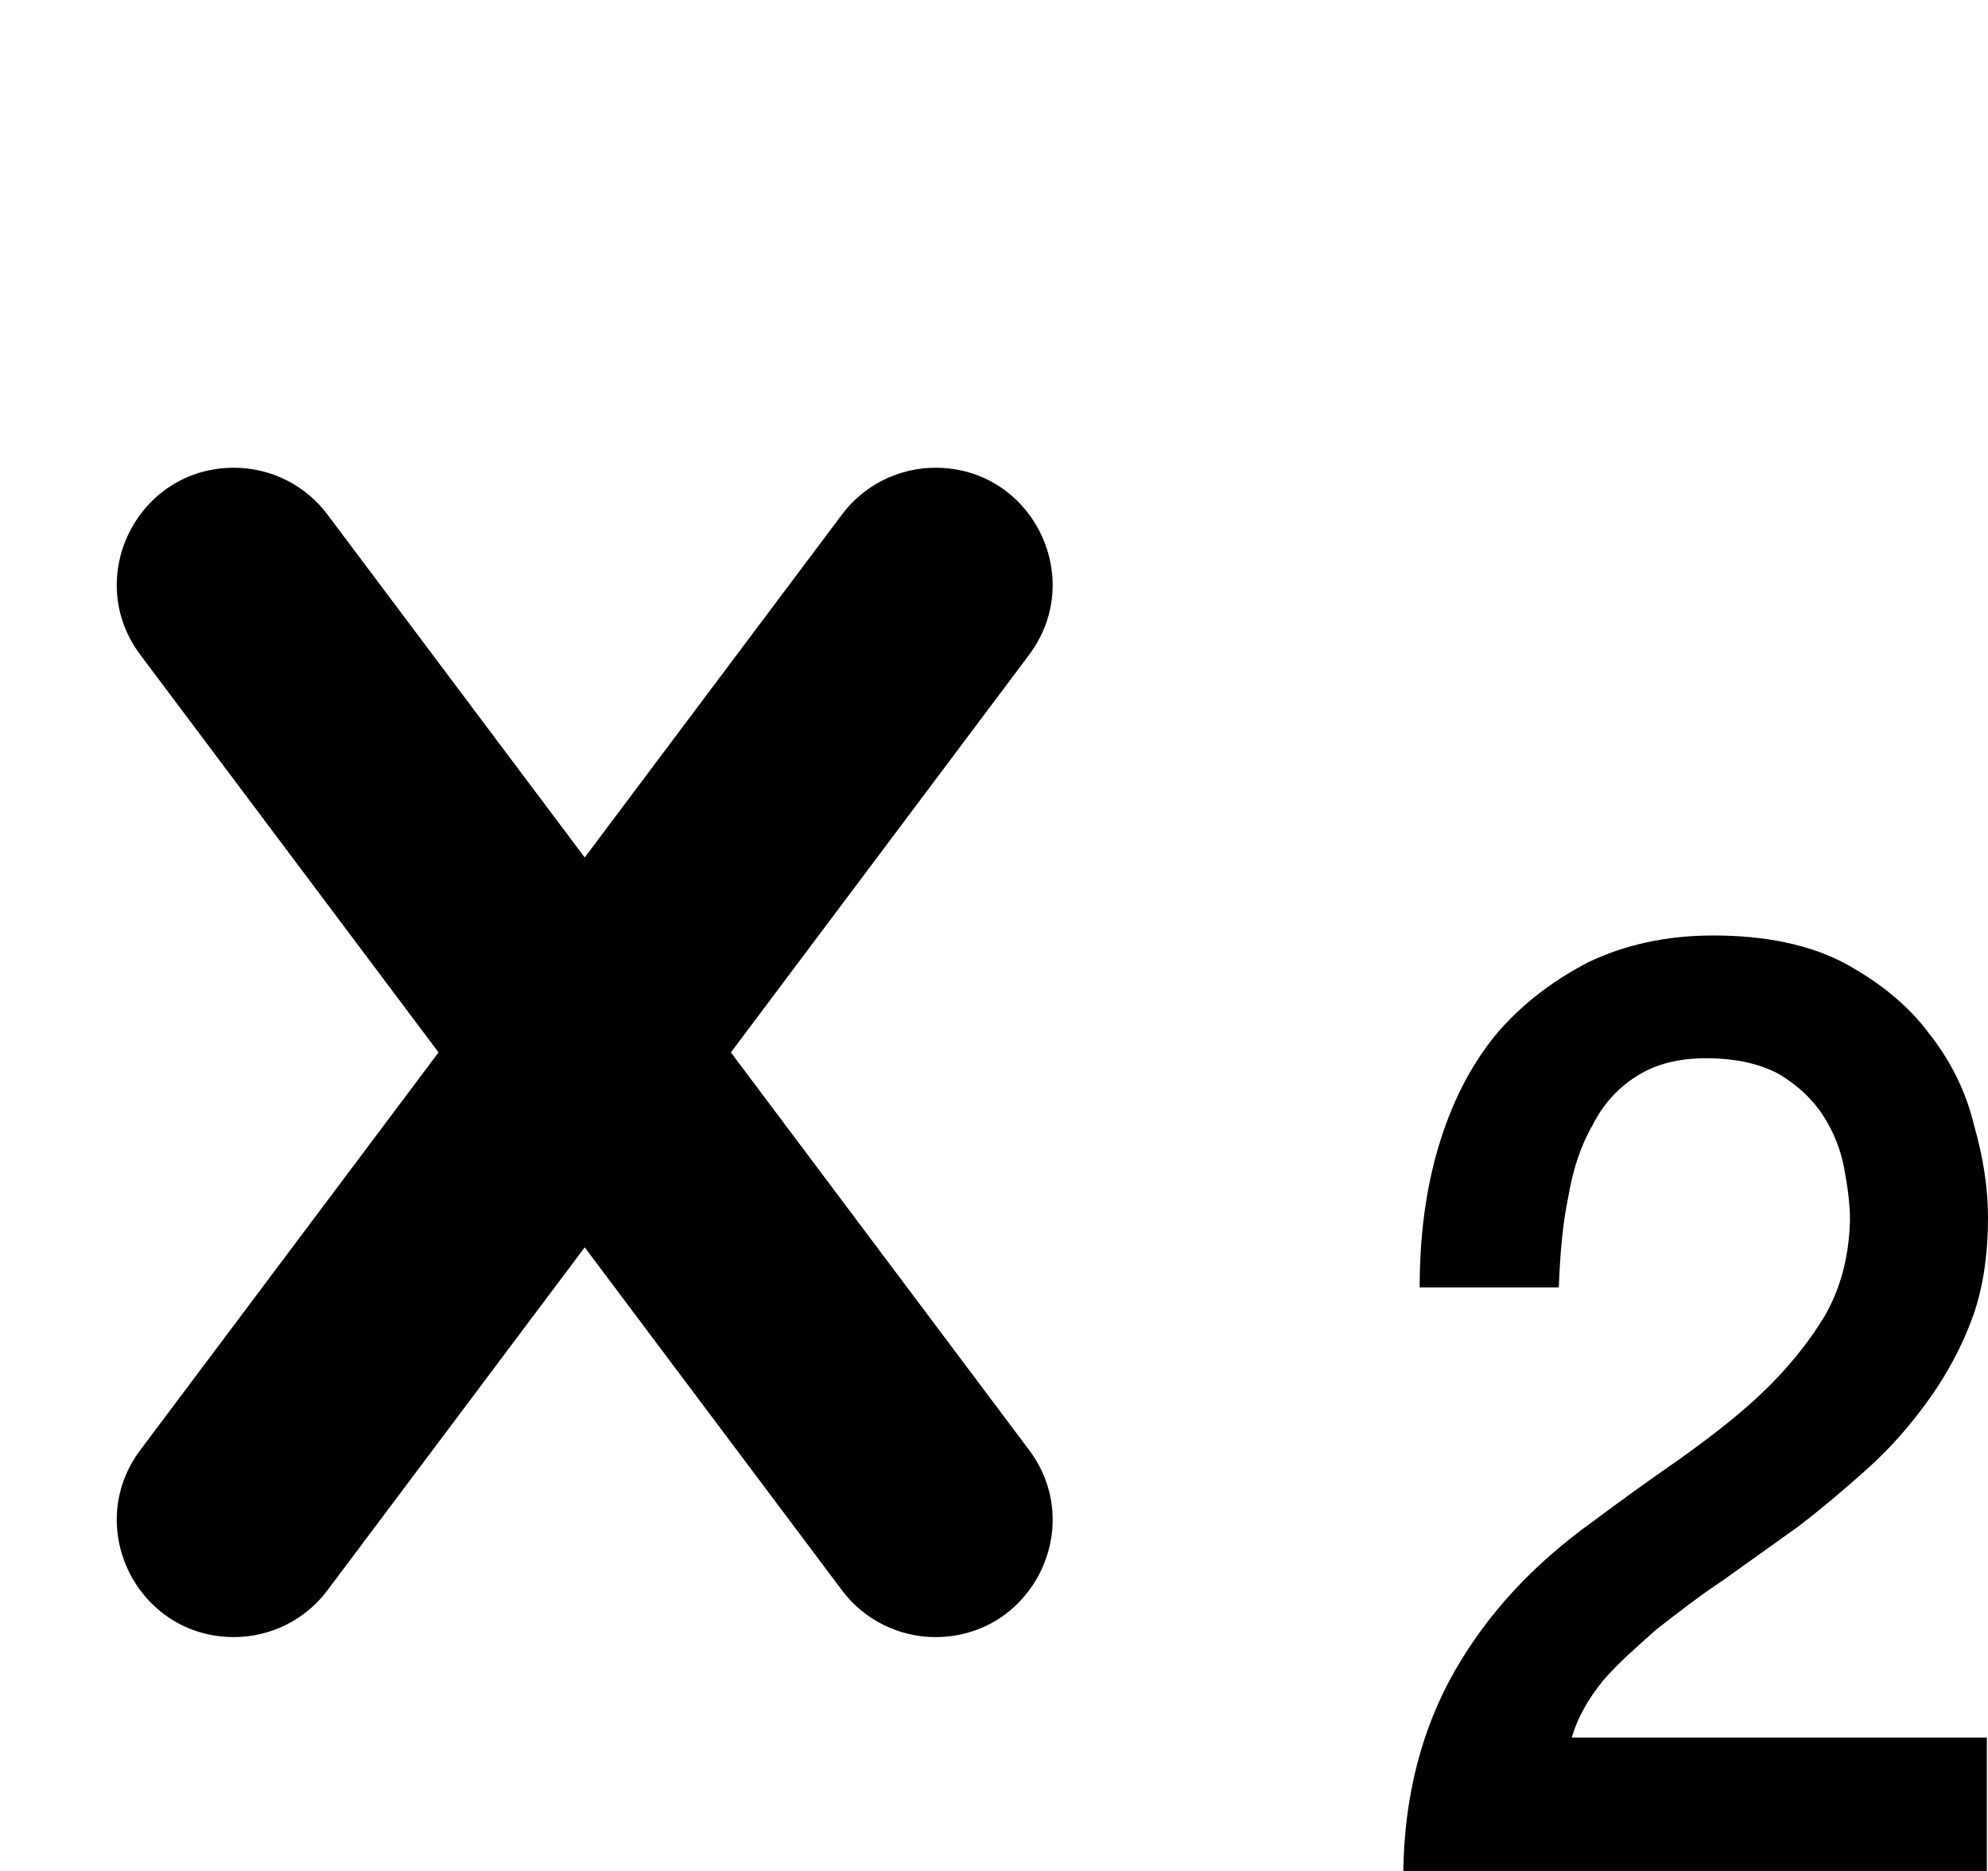
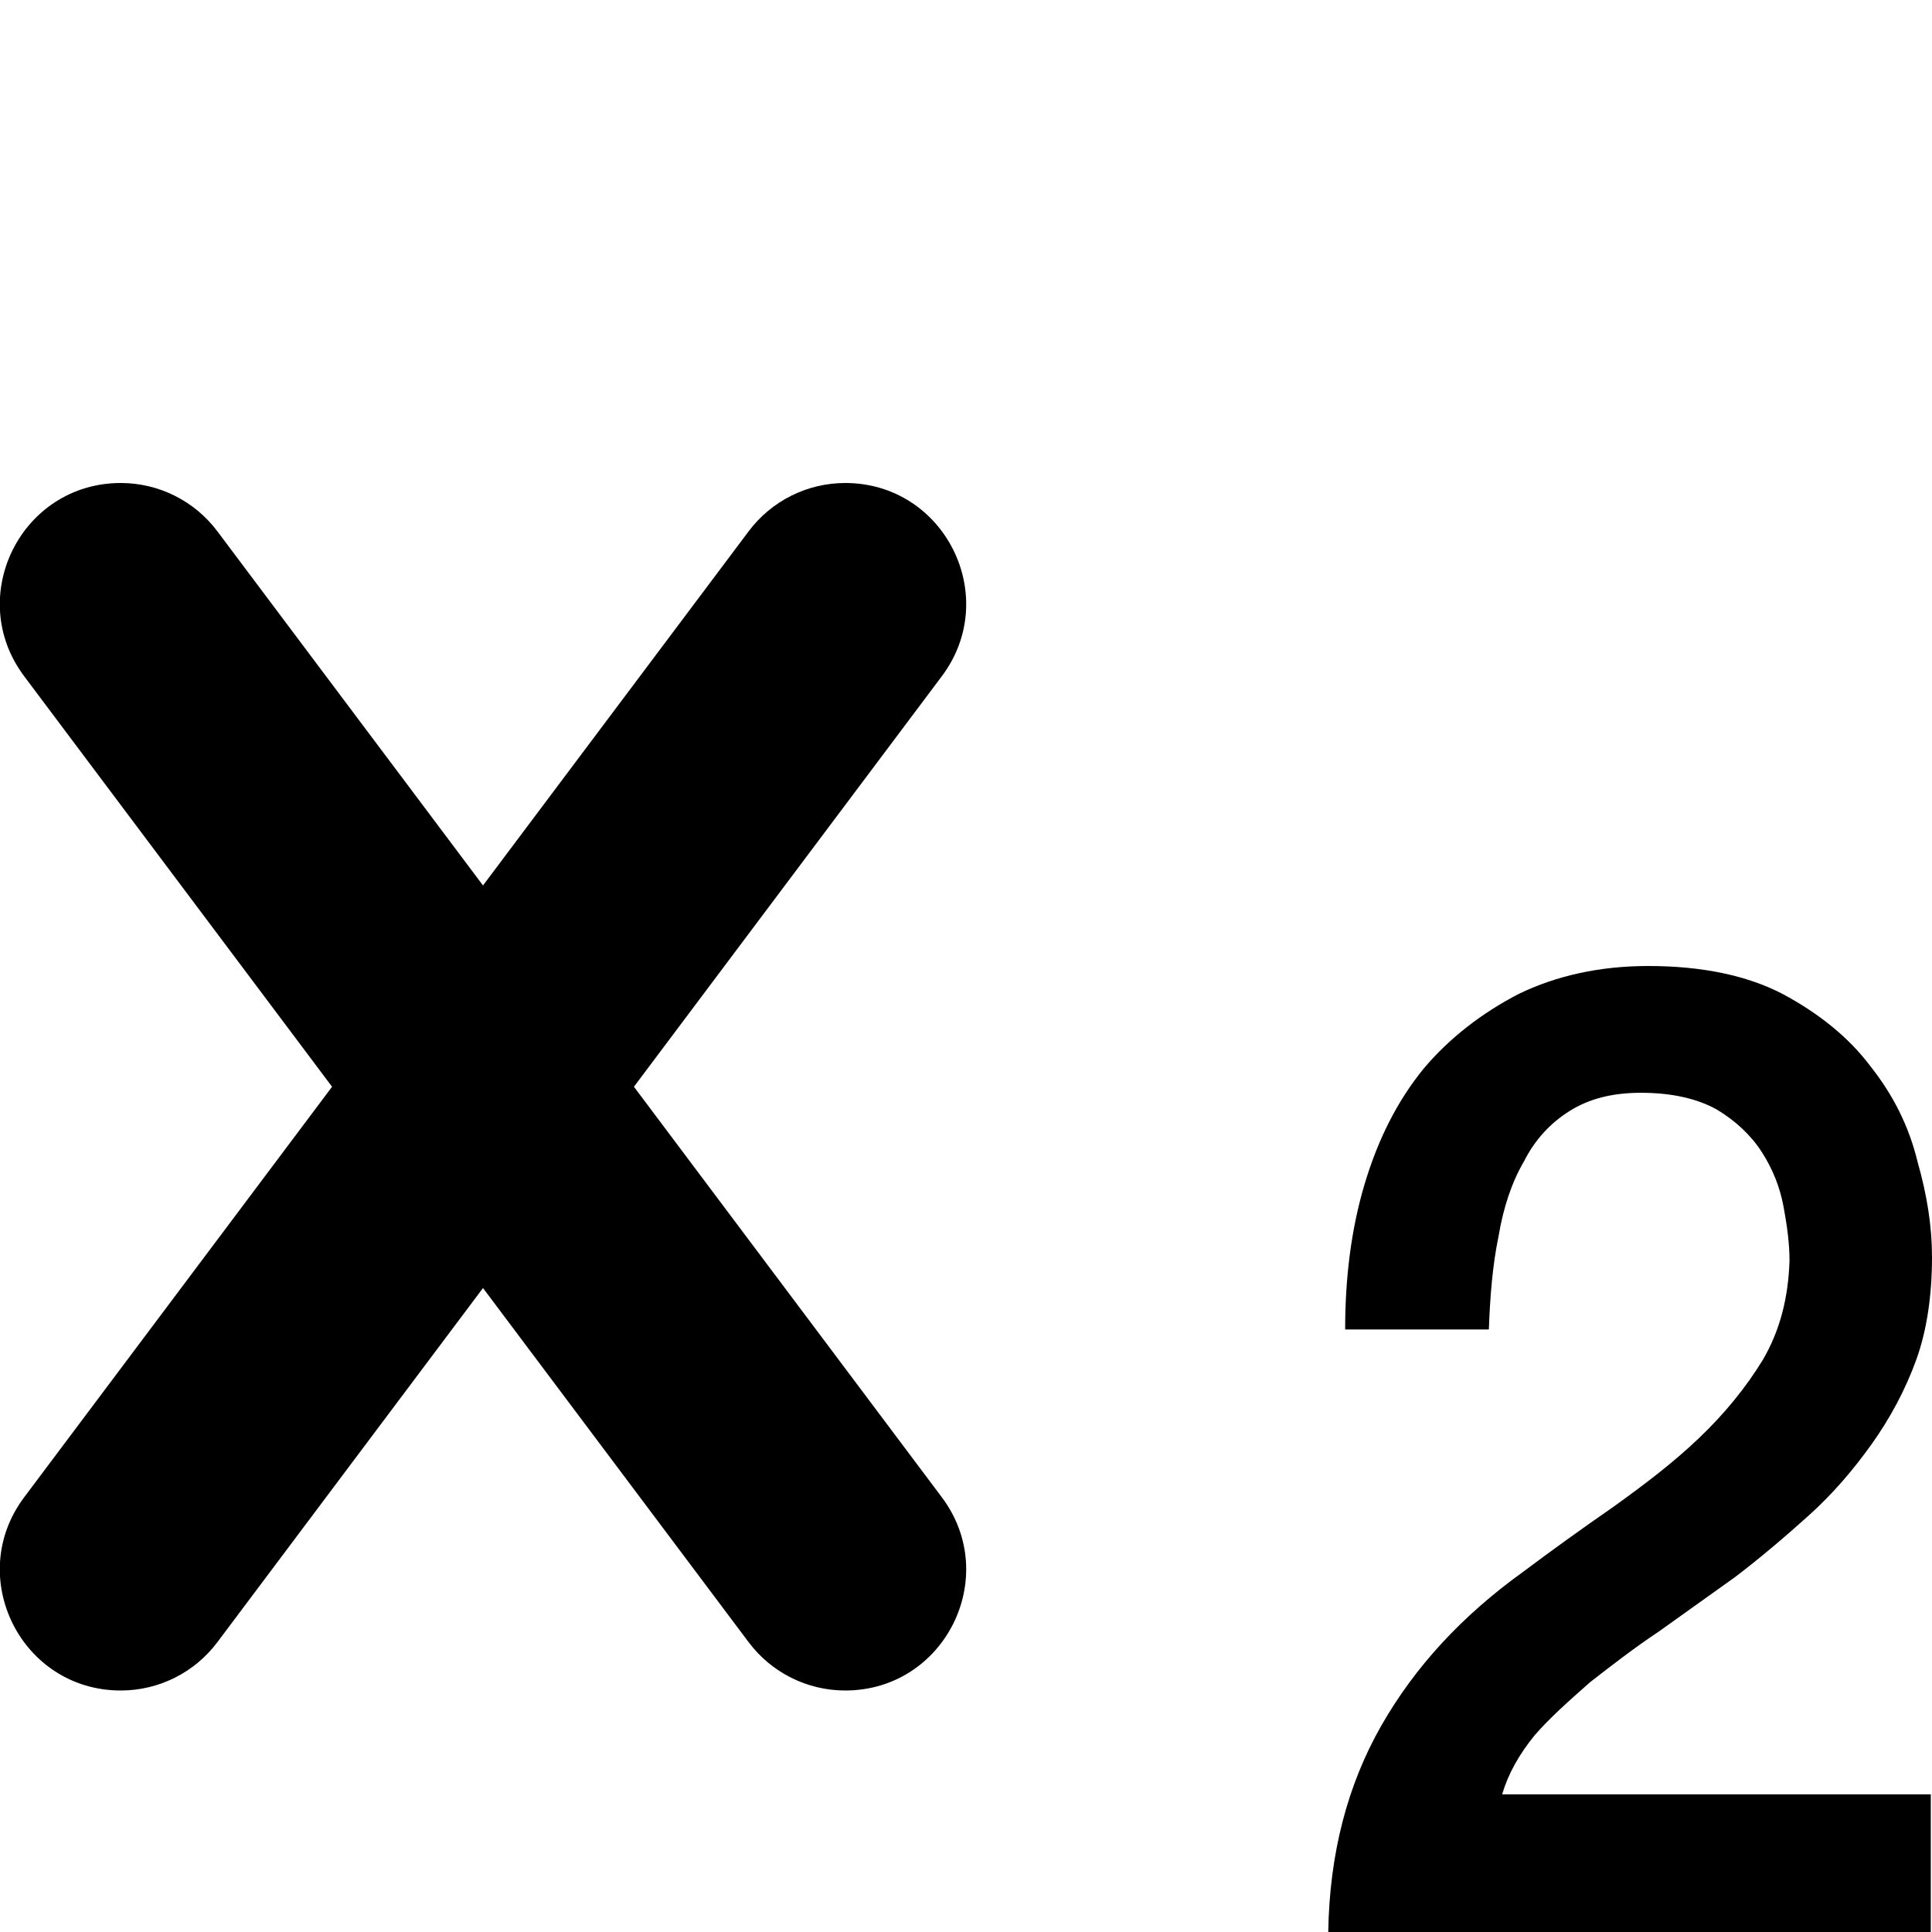
- <svg xmlns="http://www.w3.org/2000/svg" width="17" height="16" viewBox="0 0 17 16" fill="none">
-   <path fill-rule="evenodd" clip-rule="evenodd" d="M7.2 4.4C7.389 4.148 7.685 4 8 4C8.824 4 9.294 4.941 8.8 5.6L6.25 9L8.8 12.4C9.294 13.059 8.824 14 8 14C7.685 14 7.389 13.852 7.2 13.6L5 10.667L2.8 13.6C2.611 13.852 2.315 14 2 14C1.176 14 0.706 13.059 1.2 12.4L3.75 9L1.2 5.6C0.706 4.941 1.176 4 2 4C2.315 4 2.611 4.148 2.8 4.4L5 7.333L7.2 4.4ZM14.154 13.944L14.17 13.93C14.35 13.79 14.53 13.65 14.74 13.51L15.37 13.06C15.58 12.9 15.78 12.73 15.98 12.55C16.18 12.37 16.35 12.17 16.5 11.96C16.65 11.75 16.78 11.51 16.87 11.26C16.96 11.01 17 10.72 17 10.41C17 10.16 16.96 9.9 16.88 9.62C16.81 9.33 16.68 9.07 16.49 8.83C16.31 8.59 16.06 8.39 15.76 8.23C15.47 8.08 15.1 8 14.65 8C14.25 8 13.89 8.08 13.58 8.23C13.27 8.39 13 8.6 12.79 8.85C12.57 9.12 12.41 9.44 12.3 9.81C12.19 10.18 12.14 10.58 12.14 11.01H13.33C13.34 10.74 13.36 10.48 13.41 10.24C13.45 10 13.52 9.79 13.62 9.62C13.71 9.44 13.84 9.3 14 9.2C14.16 9.1 14.35 9.05 14.59 9.05C14.85 9.05 15.06 9.1 15.22 9.19C15.37 9.28 15.5 9.4 15.59 9.54C15.68 9.68 15.74 9.83 15.77 9.99C15.8 10.15 15.82 10.3 15.82 10.44C15.81 10.75 15.74 11.02 15.6 11.26C15.46 11.49 15.28 11.71 15.07 11.91C14.85 12.12 14.61 12.3 14.36 12.48C14.1 12.66 13.85 12.84 13.61 13.02C13.11 13.38 12.72 13.8 12.44 14.29C12.16 14.78 12.01 15.35 12 16H16.99V14.86H13.44C13.49 14.69 13.58 14.53 13.71 14.37C13.836 14.225 13.99 14.089 14.154 13.944Z" fill="black" />
+ <svg xmlns="http://www.w3.org/2000/svg" width="16" height="16" viewBox="0 0 16 16" fill="none">
+   <path fill-rule="evenodd" clip-rule="evenodd" d="M6.2 4.4C6.389 4.148 6.685 4 7 4C7.824 4 8.294 4.941 7.8 5.6L5.25 9L7.8 12.4C8.294 13.059 7.824 14 7 14C6.685 14 6.389 13.852 6.2 13.6L4 10.667L1.8 13.6C1.611 13.852 1.315 14 1 14C0.176 14 -0.294 13.059 0.2 12.4L2.75 9L0.2 5.6C-0.294 4.941 0.176 4 1 4C1.315 4 1.611 4.148 1.8 4.4L4 7.333L6.2 4.4ZM13.154 13.944L13.17 13.93C13.35 13.79 13.53 13.65 13.74 13.51L14.37 13.06C14.58 12.9 14.78 12.73 14.98 12.55C15.18 12.37 15.35 12.17 15.5 11.96C15.65 11.75 15.78 11.51 15.87 11.26C15.96 11.01 16 10.72 16 10.41C16 10.16 15.96 9.9 15.88 9.62C15.81 9.33 15.68 9.07 15.49 8.83C15.31 8.59 15.06 8.39 14.76 8.23C14.47 8.08 14.1 8 13.65 8C13.25 8 12.89 8.08 12.58 8.23C12.27 8.39 12 8.6 11.79 8.85C11.57 9.12 11.41 9.44 11.3 9.81C11.19 10.18 11.14 10.58 11.14 11.01H12.33C12.34 10.74 12.36 10.48 12.41 10.24C12.45 10 12.52 9.79 12.62 9.62C12.71 9.44 12.84 9.3 13 9.2C13.16 9.1 13.35 9.05 13.59 9.05C13.85 9.05 14.06 9.1 14.22 9.19C14.37 9.28 14.5 9.4 14.59 9.54C14.68 9.68 14.74 9.83 14.77 9.99C14.8 10.15 14.82 10.3 14.82 10.44C14.81 10.75 14.74 11.02 14.6 11.26C14.46 11.49 14.28 11.71 14.07 11.91C13.85 12.12 13.61 12.3 13.36 12.48C13.1 12.66 12.85 12.84 12.61 13.02C12.11 13.38 11.72 13.8 11.44 14.29C11.16 14.78 11.01 15.35 11 16H15.99V14.86H12.44C12.49 14.69 12.58 14.53 12.71 14.37C12.836 14.225 12.99 14.089 13.154 13.944Z" fill="black" />
</svg>
